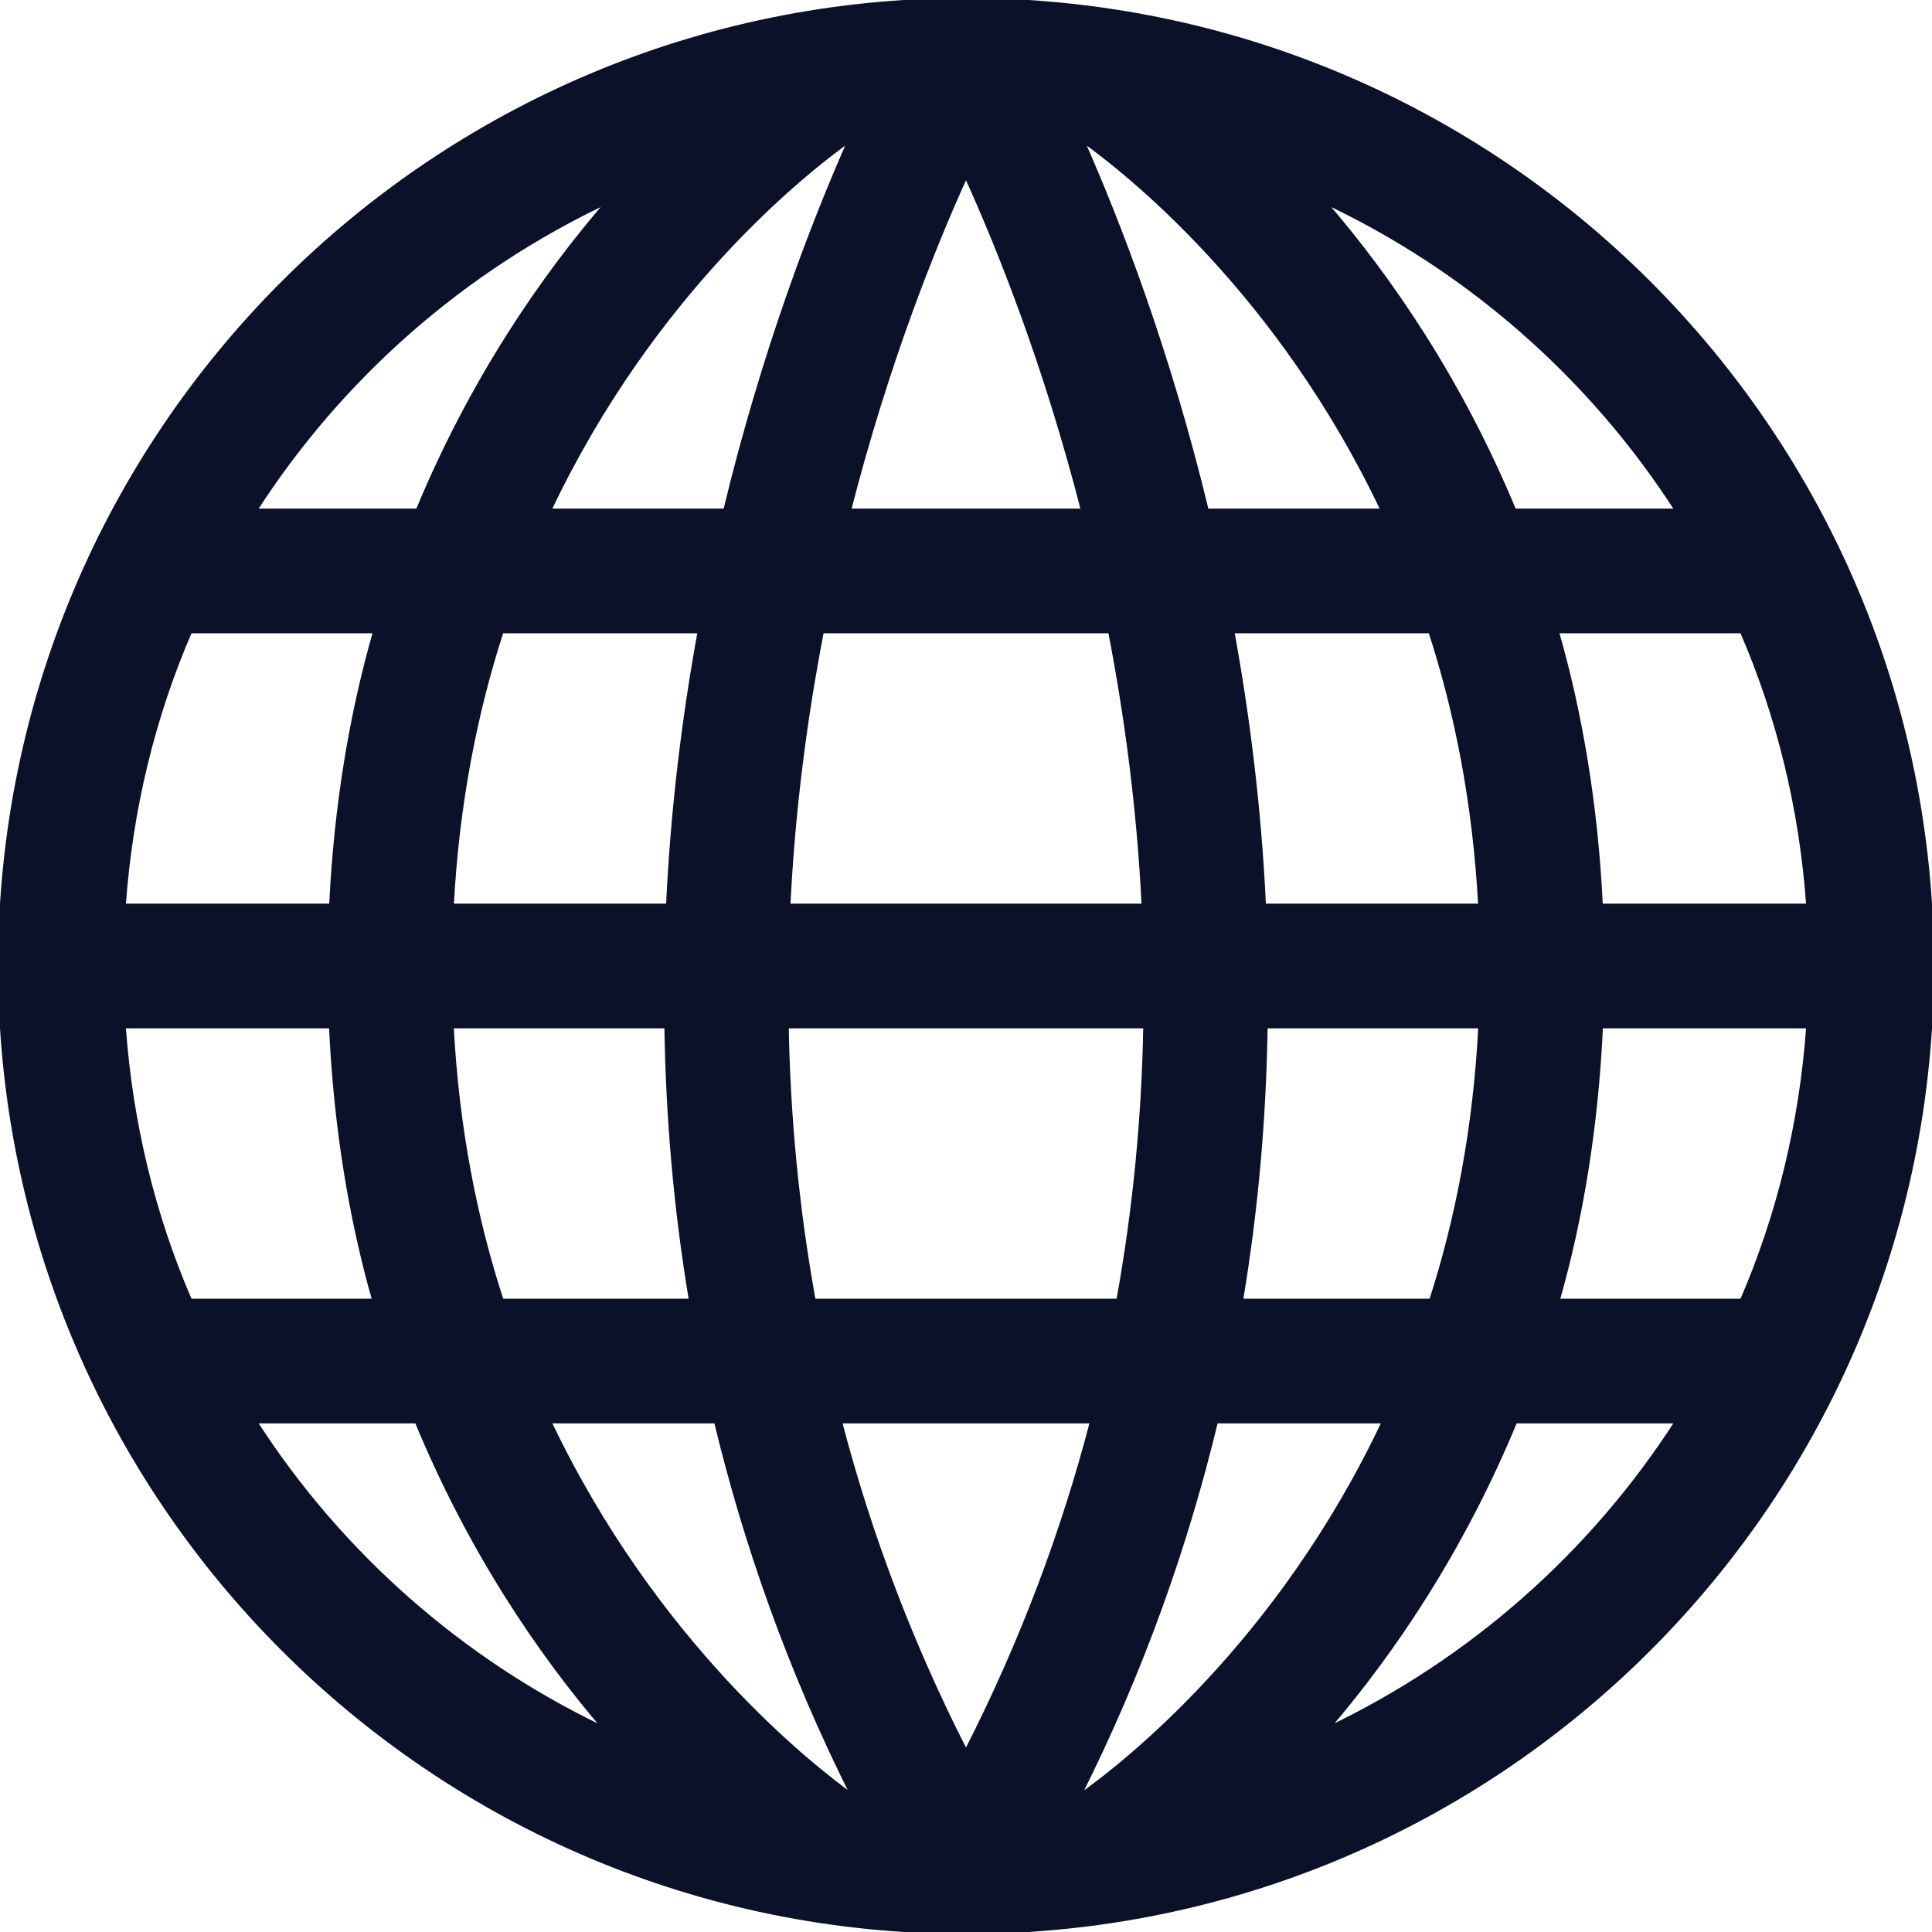
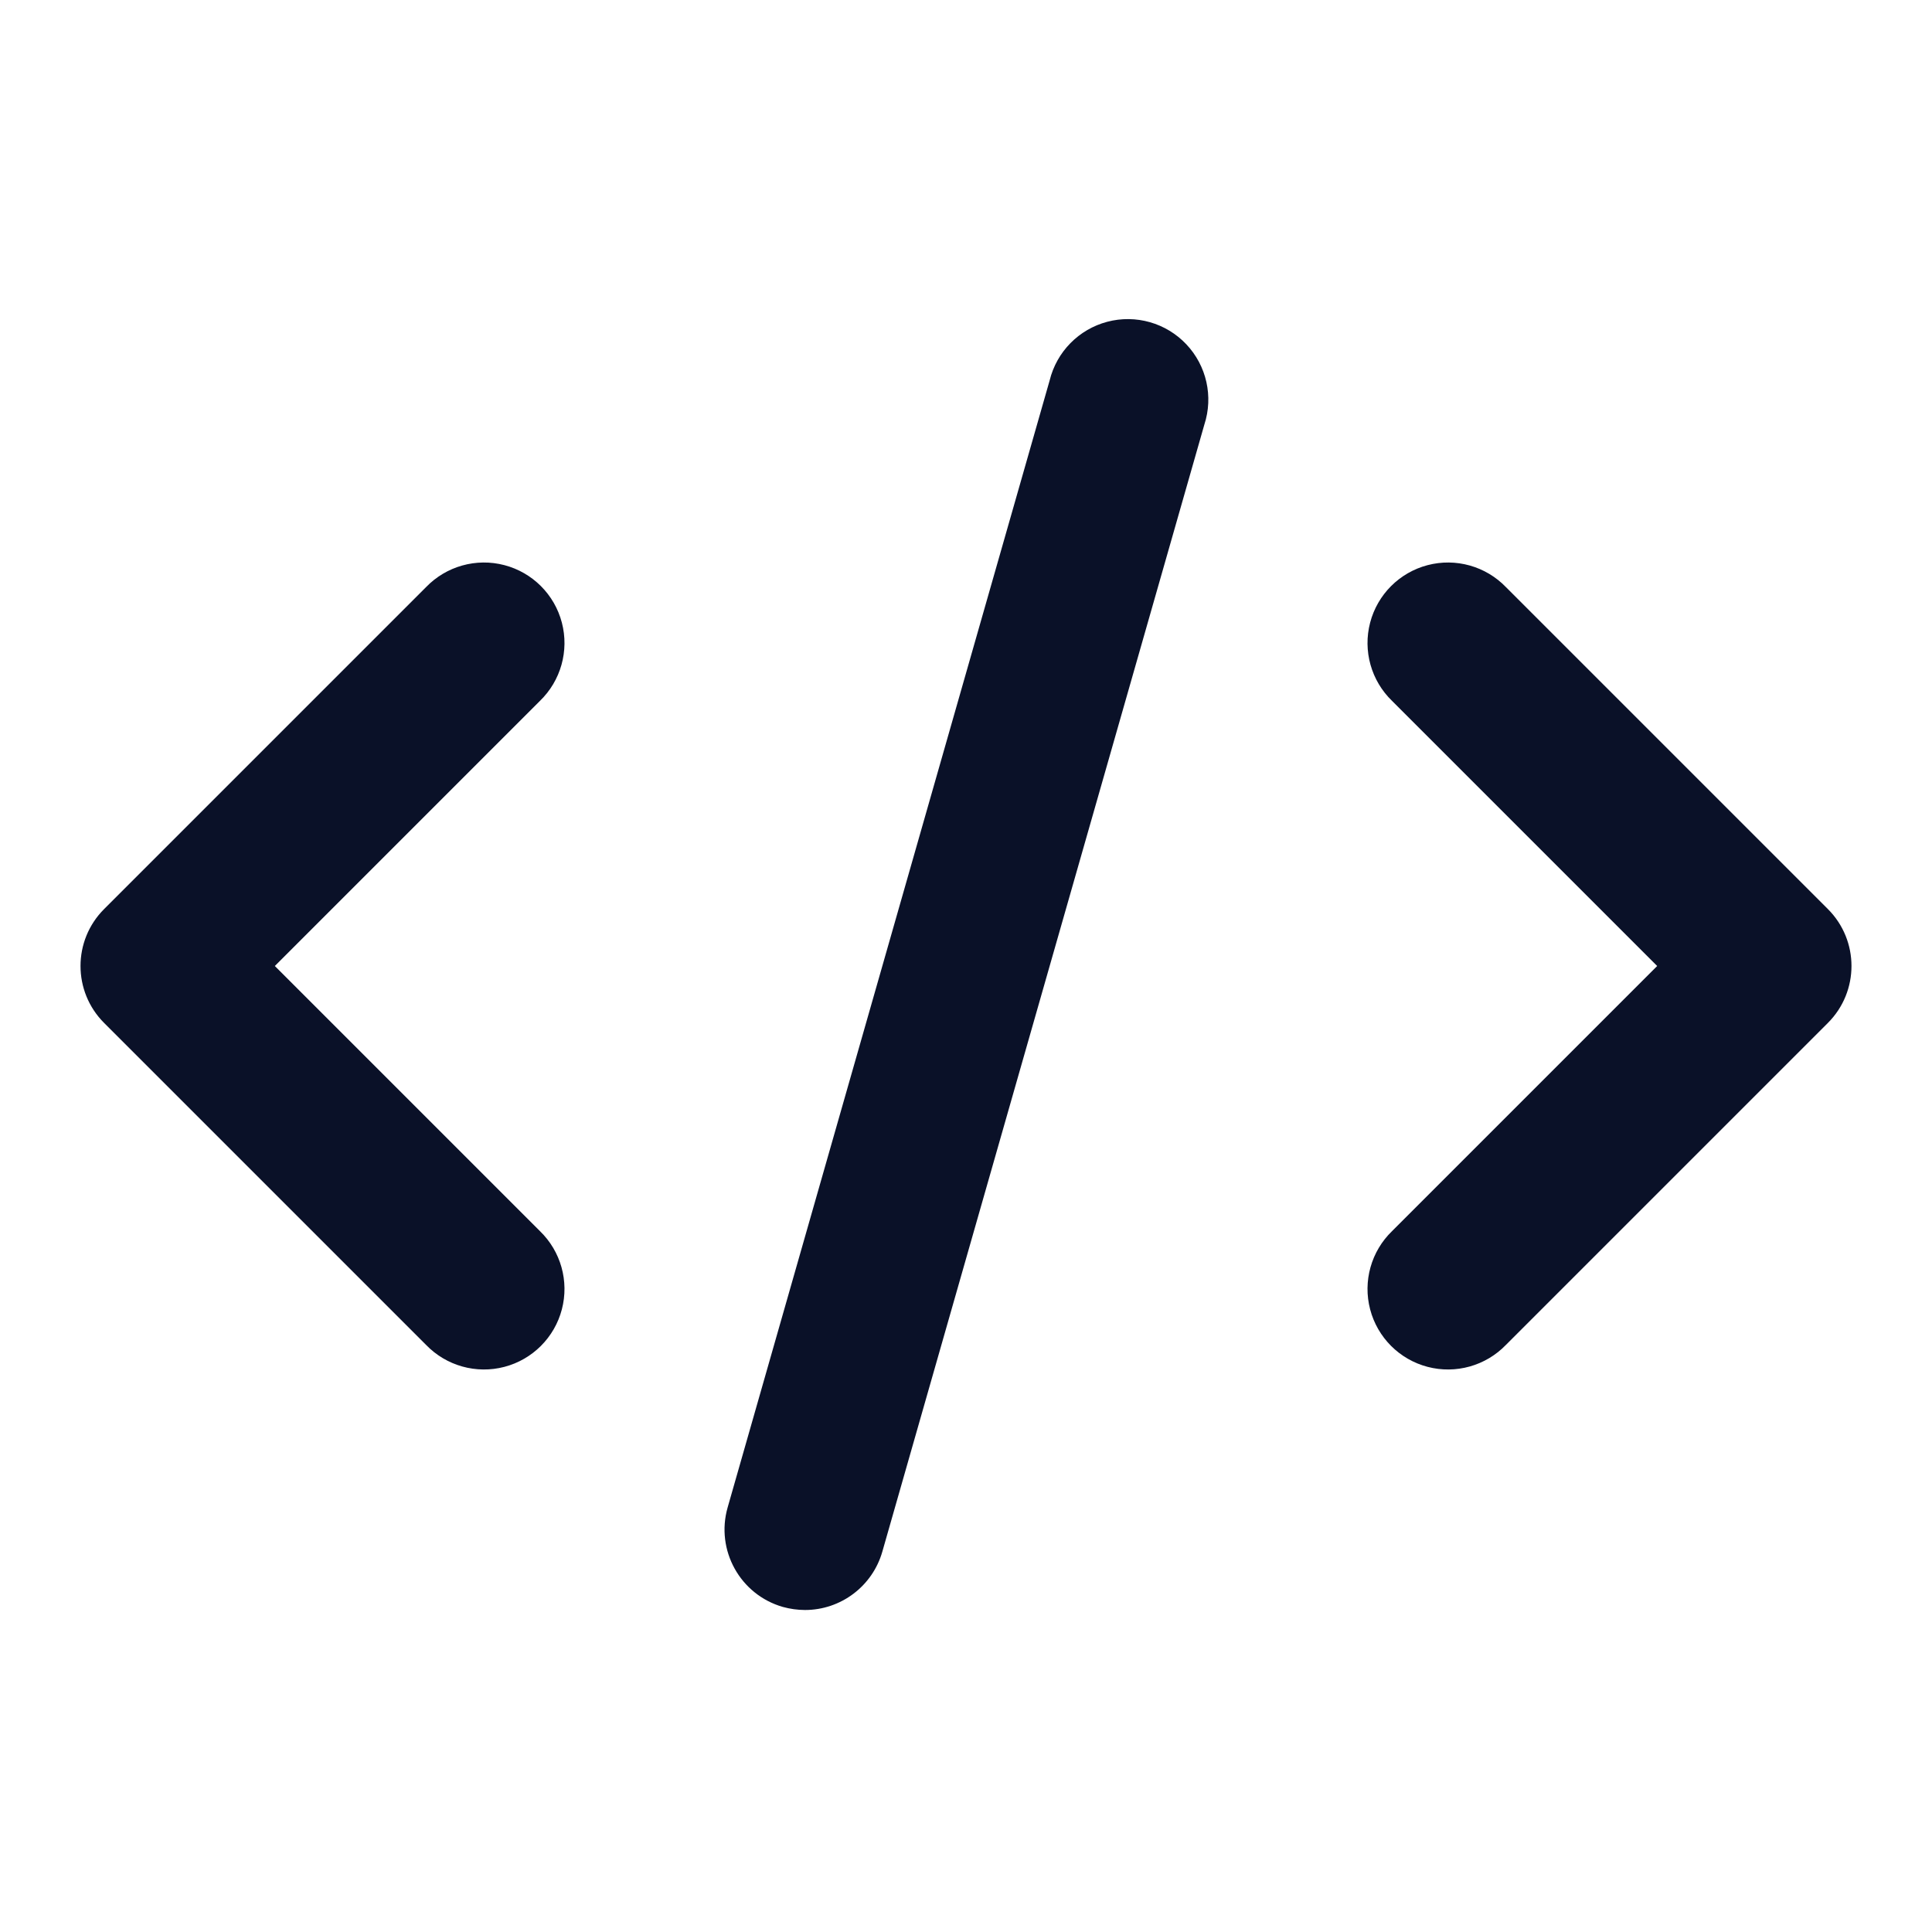
- <svg xmlns="http://www.w3.org/2000/svg" fill="#0A1128" height="800px" width="800px" version="1.1" id="Capa_1" viewBox="0 0 490 490" xml:space="preserve" stroke="#0A1128">
+ <svg xmlns="http://www.w3.org/2000/svg" fill="#0A1128" width="800px" height="800px" viewBox="0 0 24 24">
  <g id="SVGRepo_bgCarrier" stroke-width="0" />
  <g id="SVGRepo_tracerCarrier" stroke-linecap="round" stroke-linejoin="round" />
  <g id="SVGRepo_iconCarrier">
-     <path d="M245,0C109.69,0,0,109.69,0,245s109.69,245,245,245s245-109.69,245-245S380.31,0,245,0z M31.401,260.313h52.542 c1.169,25.423,5.011,48.683,10.978,69.572H48.232C38.883,308.299,33.148,284.858,31.401,260.313z M320.58,229.688 c-1.152-24.613-4.07-47.927-8.02-69.572h50.192c6.681,20.544,11.267,43.71,12.65,69.572H320.58z M206.38,329.885 c-4.322-23.863-6.443-47.156-6.836-69.572h90.913c-0.392,22.416-2.514,45.709-6.837,69.572H206.38z M276.948,360.51 c-7.18,27.563-17.573,55.66-31.951,83.818c-14.376-28.158-24.767-56.255-31.946-83.818H276.948z M199.961,229.688 c1.213-24.754,4.343-48.08,8.499-69.572h73.08c4.157,21.492,7.286,44.818,8.5,69.572H199.961z M215.342,129.492 c9.57-37.359,21.394-66.835,29.656-84.983c8.263,18.148,20.088,47.624,29.66,84.983H215.342z M306.07,129.492 c-9.77-40.487-22.315-73.01-31.627-94.03c11.573,8.235,50.022,38.673,76.25,94.03H306.07z M215.553,35.46 c-9.312,21.02-21.855,53.544-31.624,94.032h-44.628C165.532,74.13,203.984,43.692,215.553,35.46z M177.44,160.117 c-3.95,21.645-6.867,44.959-8.019,69.572h-54.828c1.383-25.861,5.968-49.028,12.65-69.572H177.44z M83.976,229.688H31.401 c1.747-24.545,7.481-47.984,16.83-69.572h46.902C89.122,181.002,85.204,204.246,83.976,229.688z M114.577,260.313h54.424 c0.348,22.454,2.237,45.716,6.241,69.572h-47.983C120.521,309.288,115.92,286.115,114.577,260.313z M181.584,360.51 c7.512,31.183,18.67,63.054,34.744,95.053c-10.847-7.766-50.278-38.782-77.013-95.053H181.584z M273.635,455.632 c16.094-32.022,27.262-63.916,34.781-95.122h42.575C324.336,417.068,284.736,447.827,273.635,455.632z M314.759,329.885 c4.005-23.856,5.894-47.118,6.241-69.572h54.434c-1.317,25.849-5.844,49.016-12.483,69.572H314.759z M406.051,260.313h52.548 c-1.748,24.545-7.482,47.985-16.831,69.572h-46.694C401.041,308.996,404.882,285.736,406.051,260.313z M406.019,229.688 c-1.228-25.443-5.146-48.686-11.157-69.572h46.908c9.35,21.587,15.083,45.026,16.83,69.572H406.019z M425.309,129.492h-41.242 c-13.689-32.974-31.535-59.058-48.329-78.436C372.475,68.316,403.518,95.596,425.309,129.492z M154.252,51.06 c-16.792,19.378-34.636,45.461-48.324,78.432H64.691C86.48,95.598,117.52,68.321,154.252,51.06z M64.692,360.51h40.987 c13.482,32.637,31.076,58.634,47.752,78.034C117.059,421.262,86.318,394.148,64.692,360.51z M336.576,438.54 c16.672-19.398,34.263-45.395,47.742-78.03h40.99C403.684,394.146,372.945,421.258,336.576,438.54z" />
+     <path d="M1.293,11.293l4-4A1,1,0,1,1,6.707,8.707L3.414,12l3.293,3.293a1,1,0,1,1-1.414,1.414l-4-4A1,1,0,0,1,1.293,11.293Zm17.414-4a1,1,0,1,0-1.414,1.414L20.586,12l-3.293,3.293a1,1,0,1,0,1.414,1.414l4-4a1,1,0,0,0,0-1.414ZM13.039,4.726l-4,14a1,1,0,0,0,.686,1.236A1.053,1.053,0,0,0,10,20a1,1,0,0,0,.961-.726l4-14a1,1,0,1,0-1.922-.548Z" />
  </g>
</svg>
